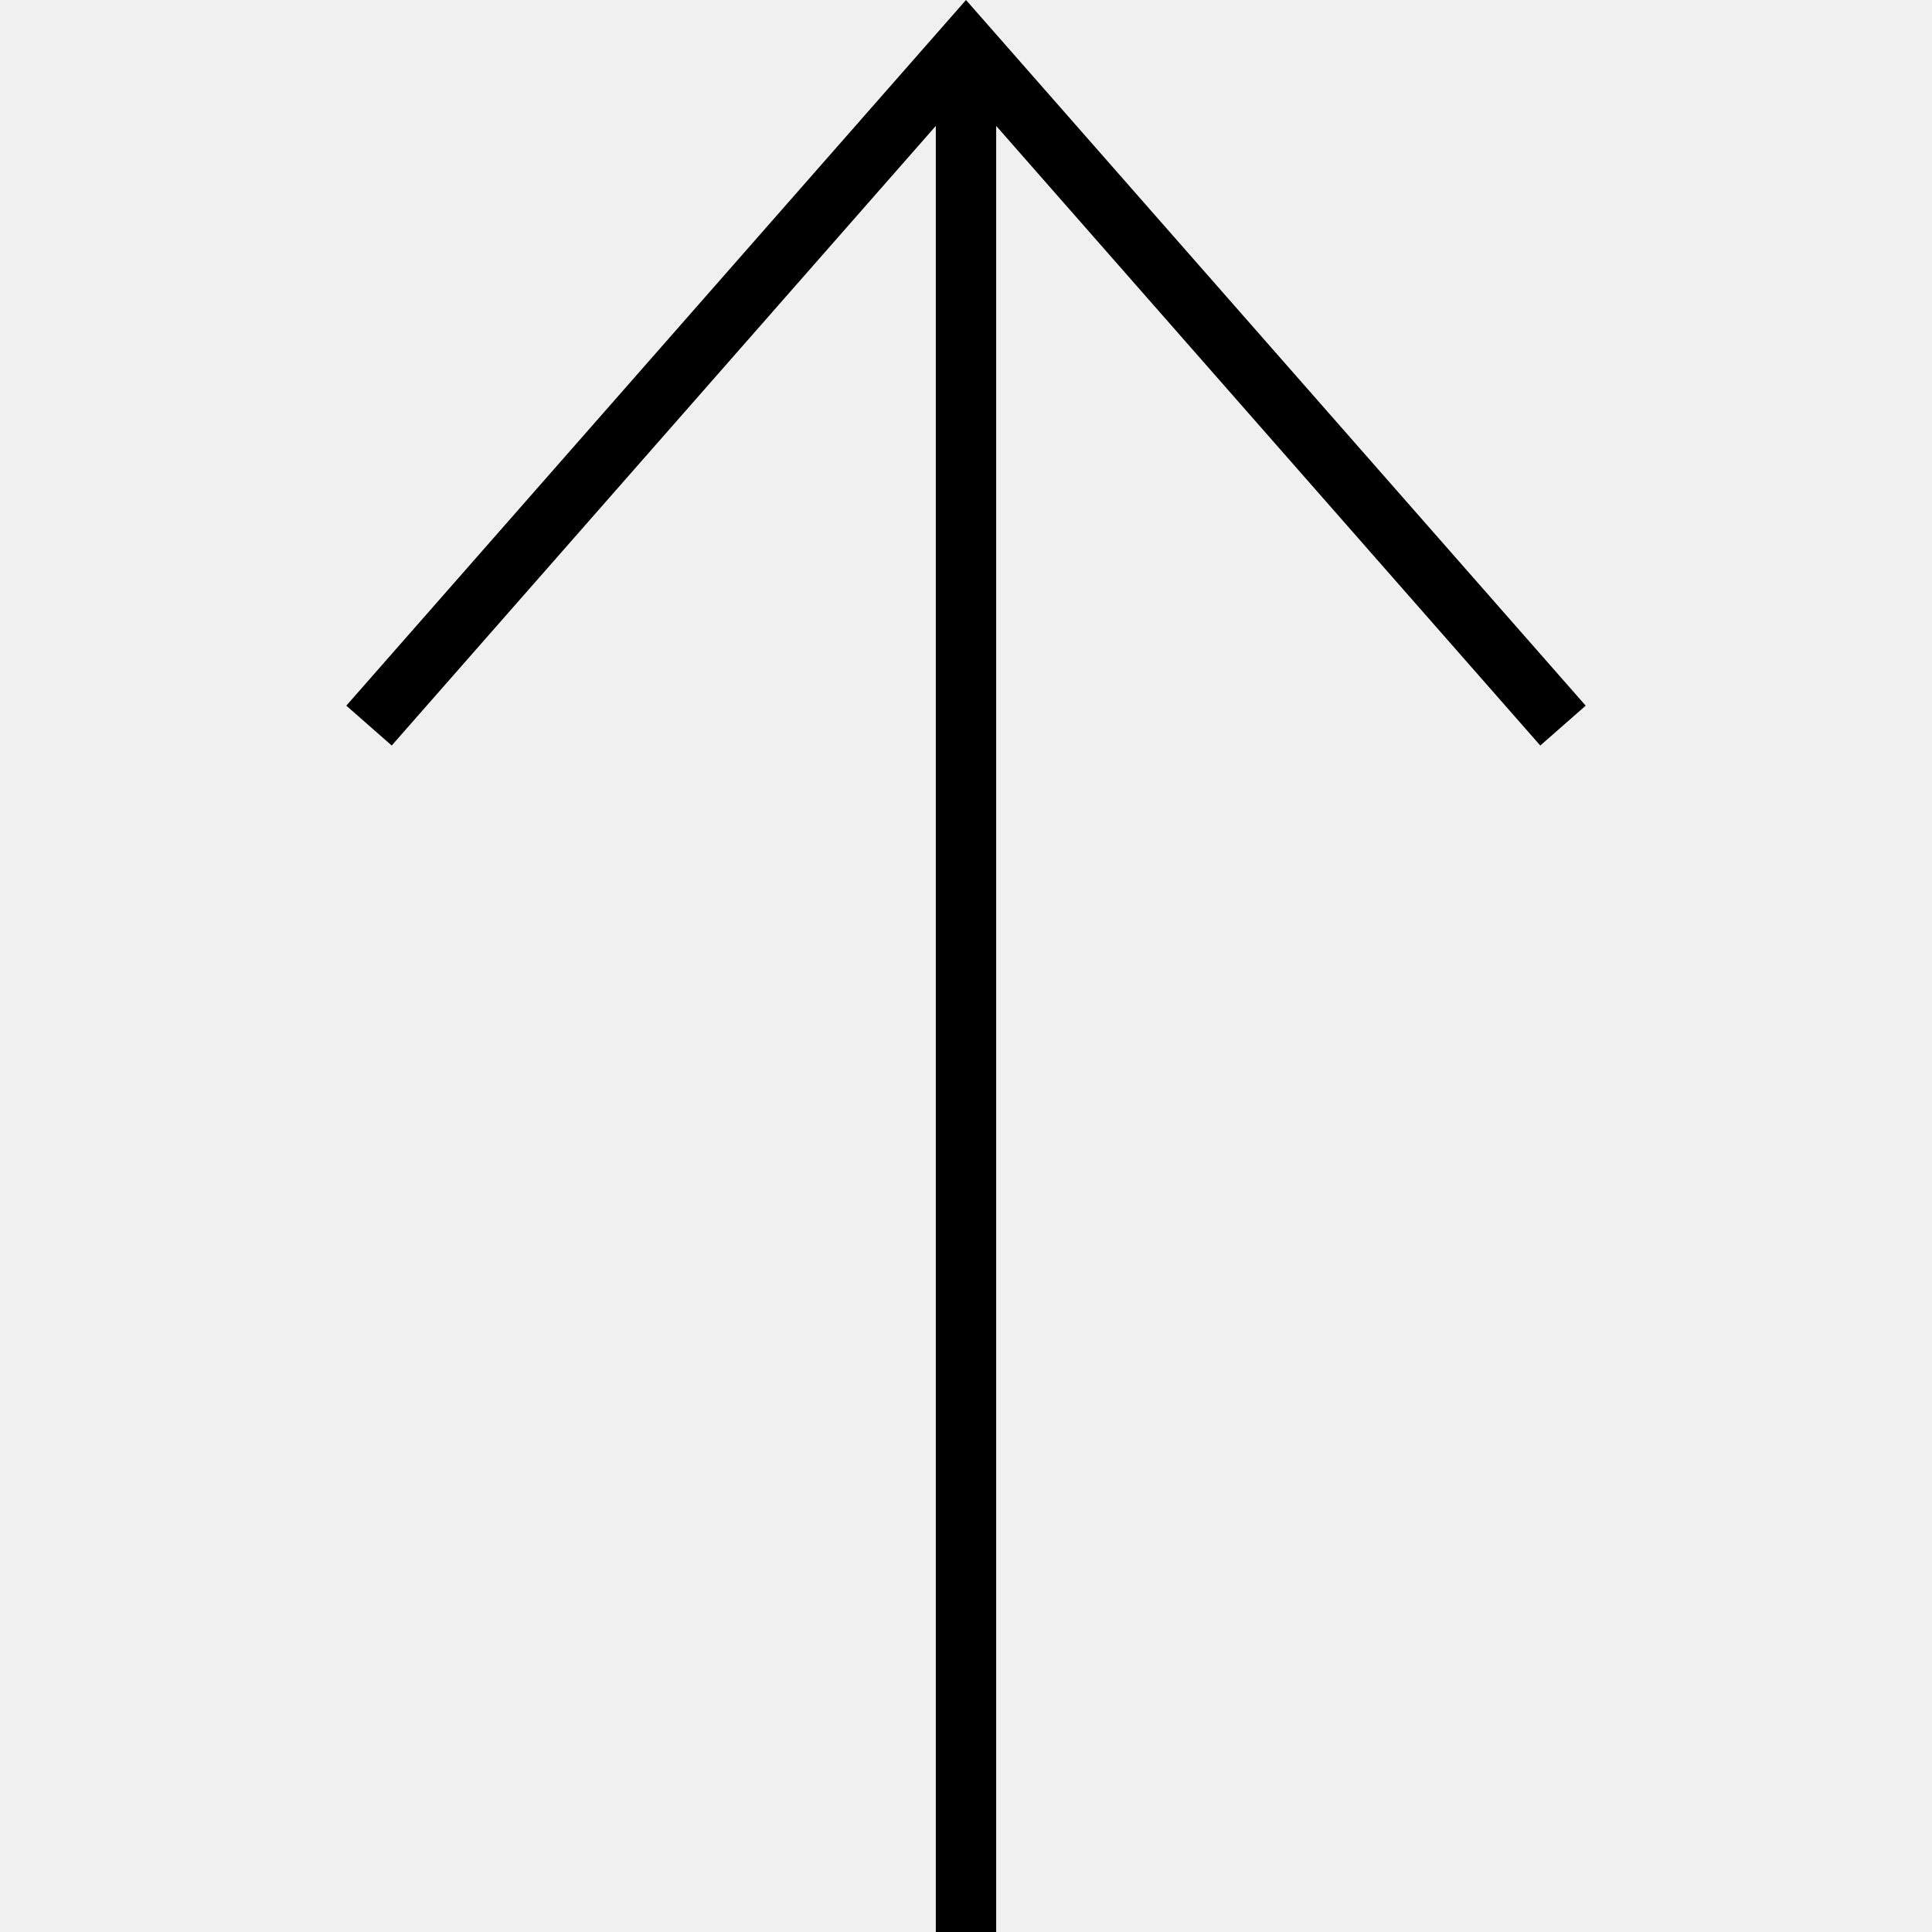
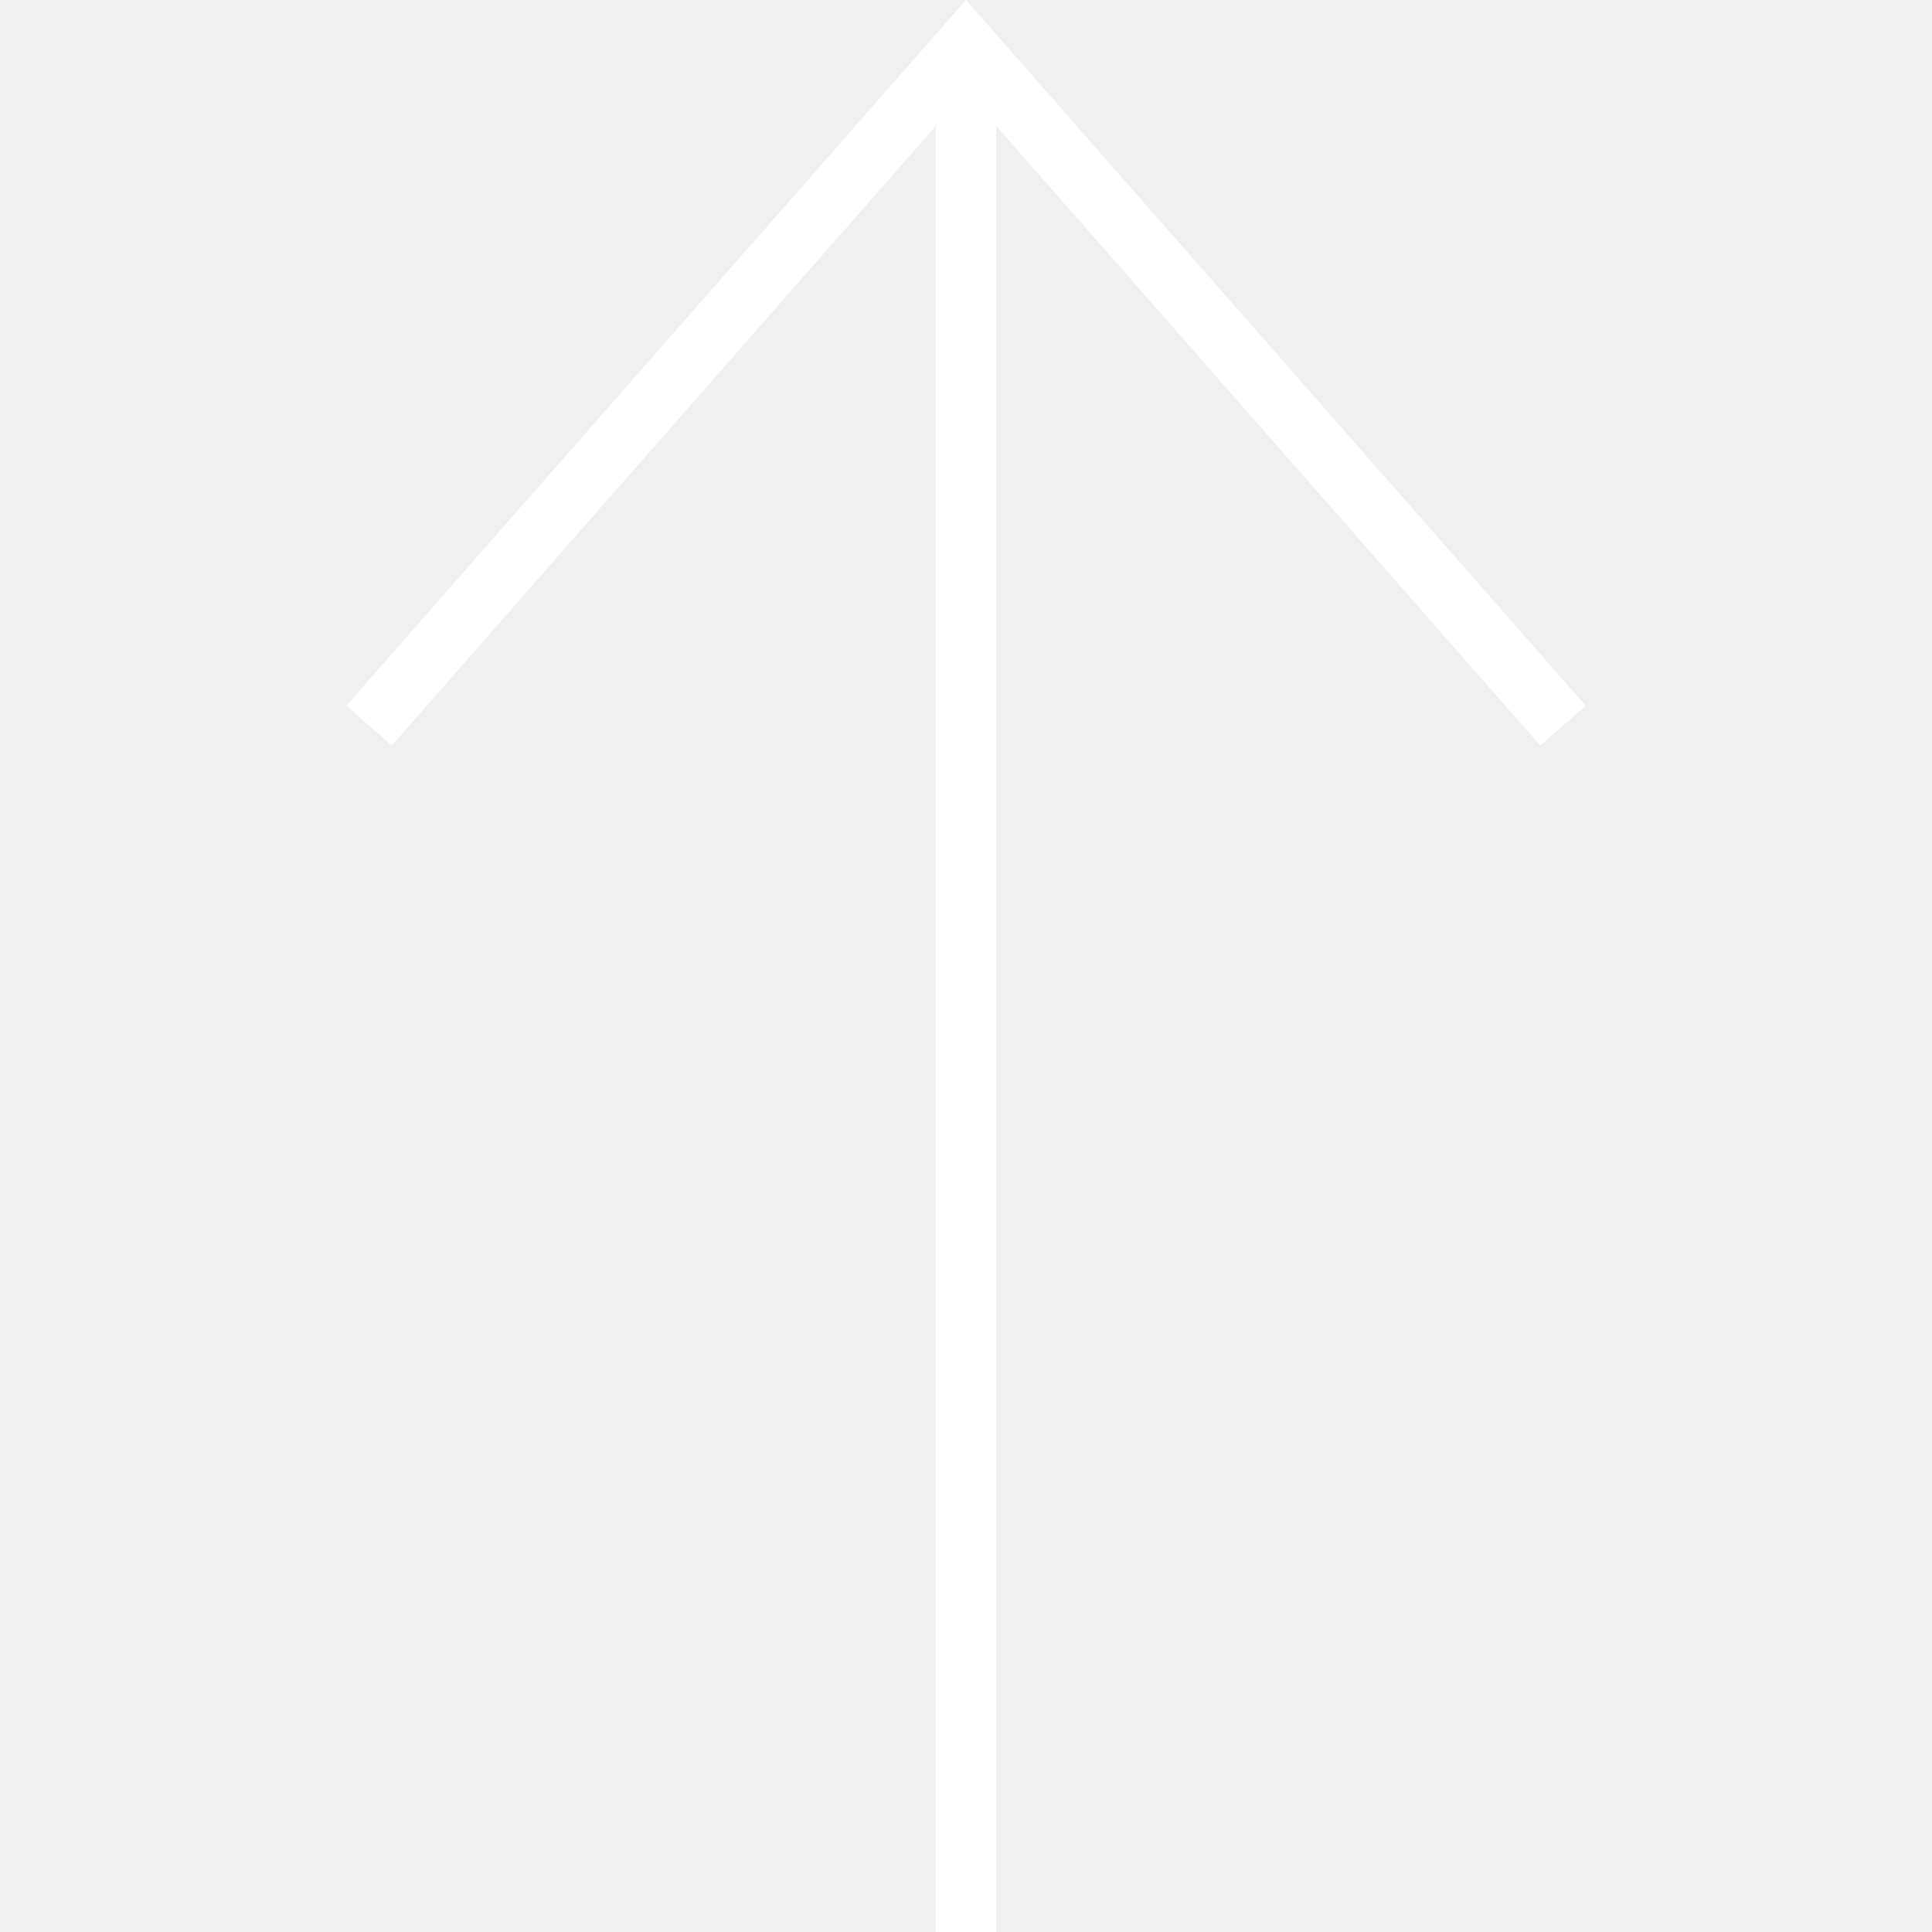
<svg xmlns="http://www.w3.org/2000/svg" version="1.1" id="Capa_1" x="0px" y="0px" viewBox="0 0 490 490" style="enable-background:new 0 0 490 490;" xml:space="preserve">
  <g>
-     <polygon points="237.343,31.931 237.343,490 252.657,490 252.657,31.931 390.651,189.082 402.167,178.972 245,0 87.833,178.972    99.349,189.082  " />
+     <polygon fill="white" points="237.343,31.931 237.343,490 252.657,490 252.657,31.931 390.651,189.082 402.167,178.972 245,0 87.833,178.972    99.349,189.082  " />
  </g>
  <g>
</g>
  <g>
</g>
  <g>
</g>
  <g>
</g>
  <g>
</g>
  <g>
</g>
  <g>
</g>
  <g>
</g>
  <g>
</g>
  <g>
</g>
  <g>
</g>
  <g>
</g>
  <g>
</g>
  <g>
</g>
  <g>
</g>
</svg>
